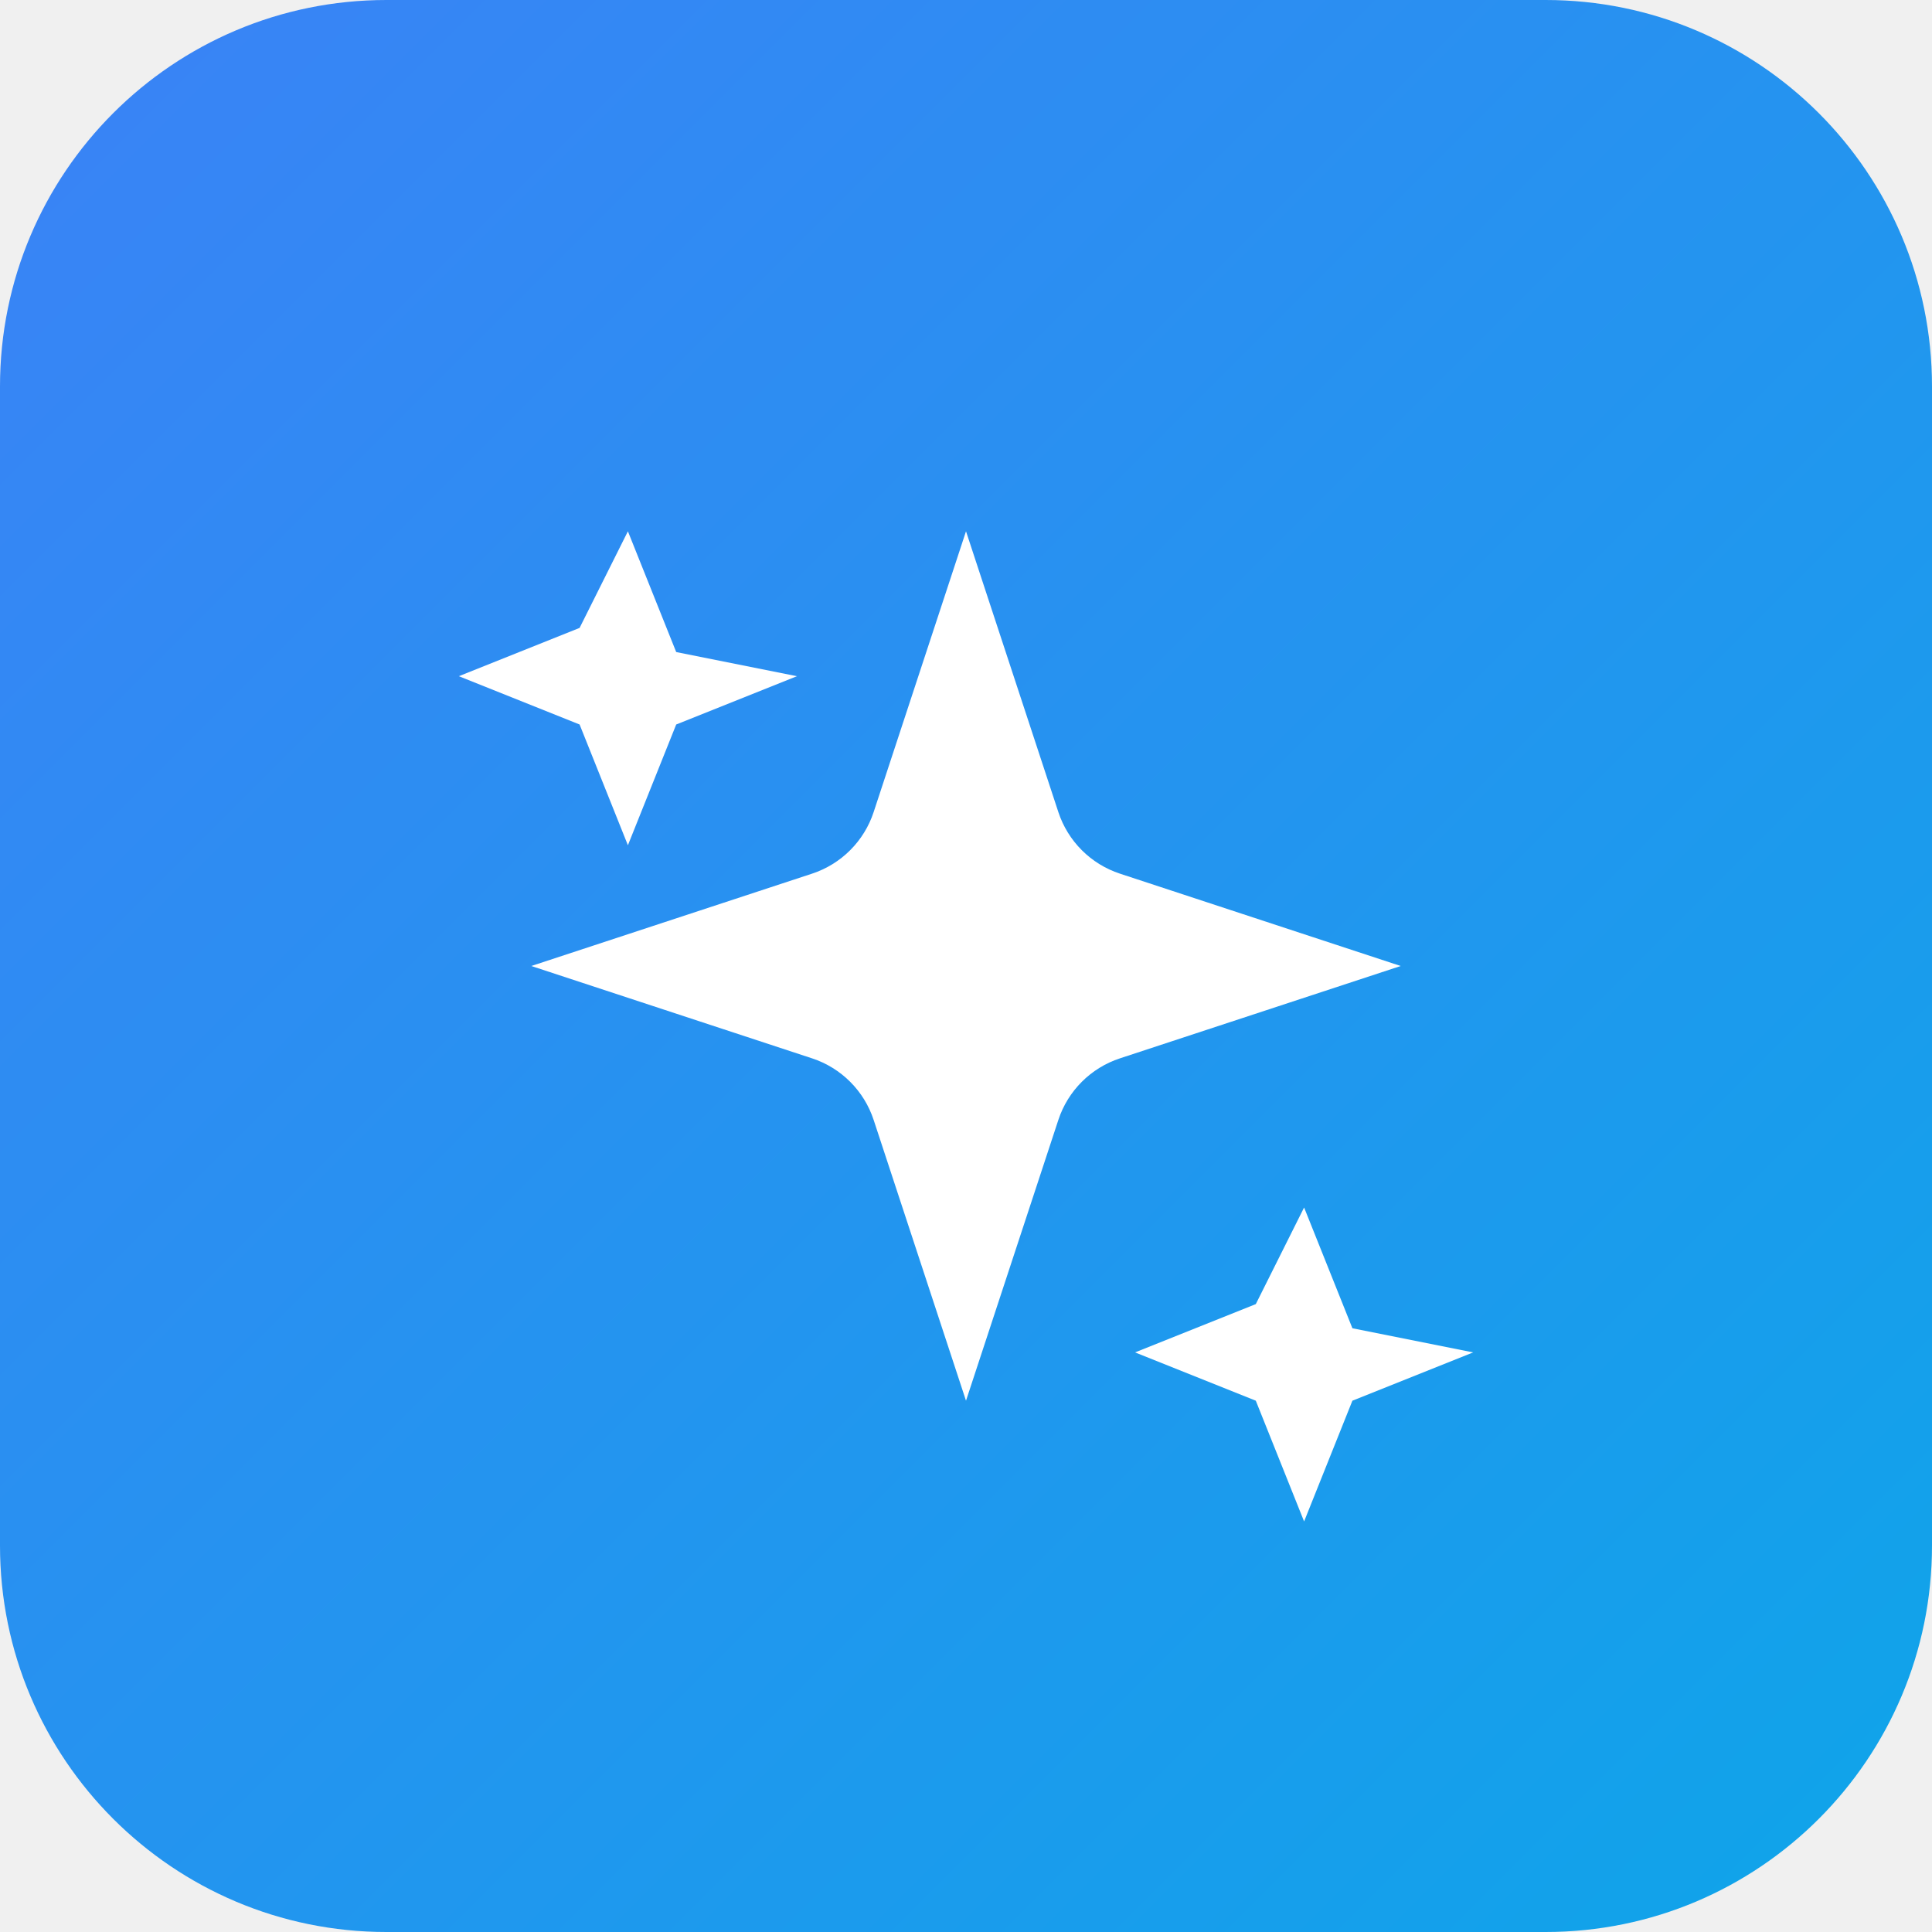
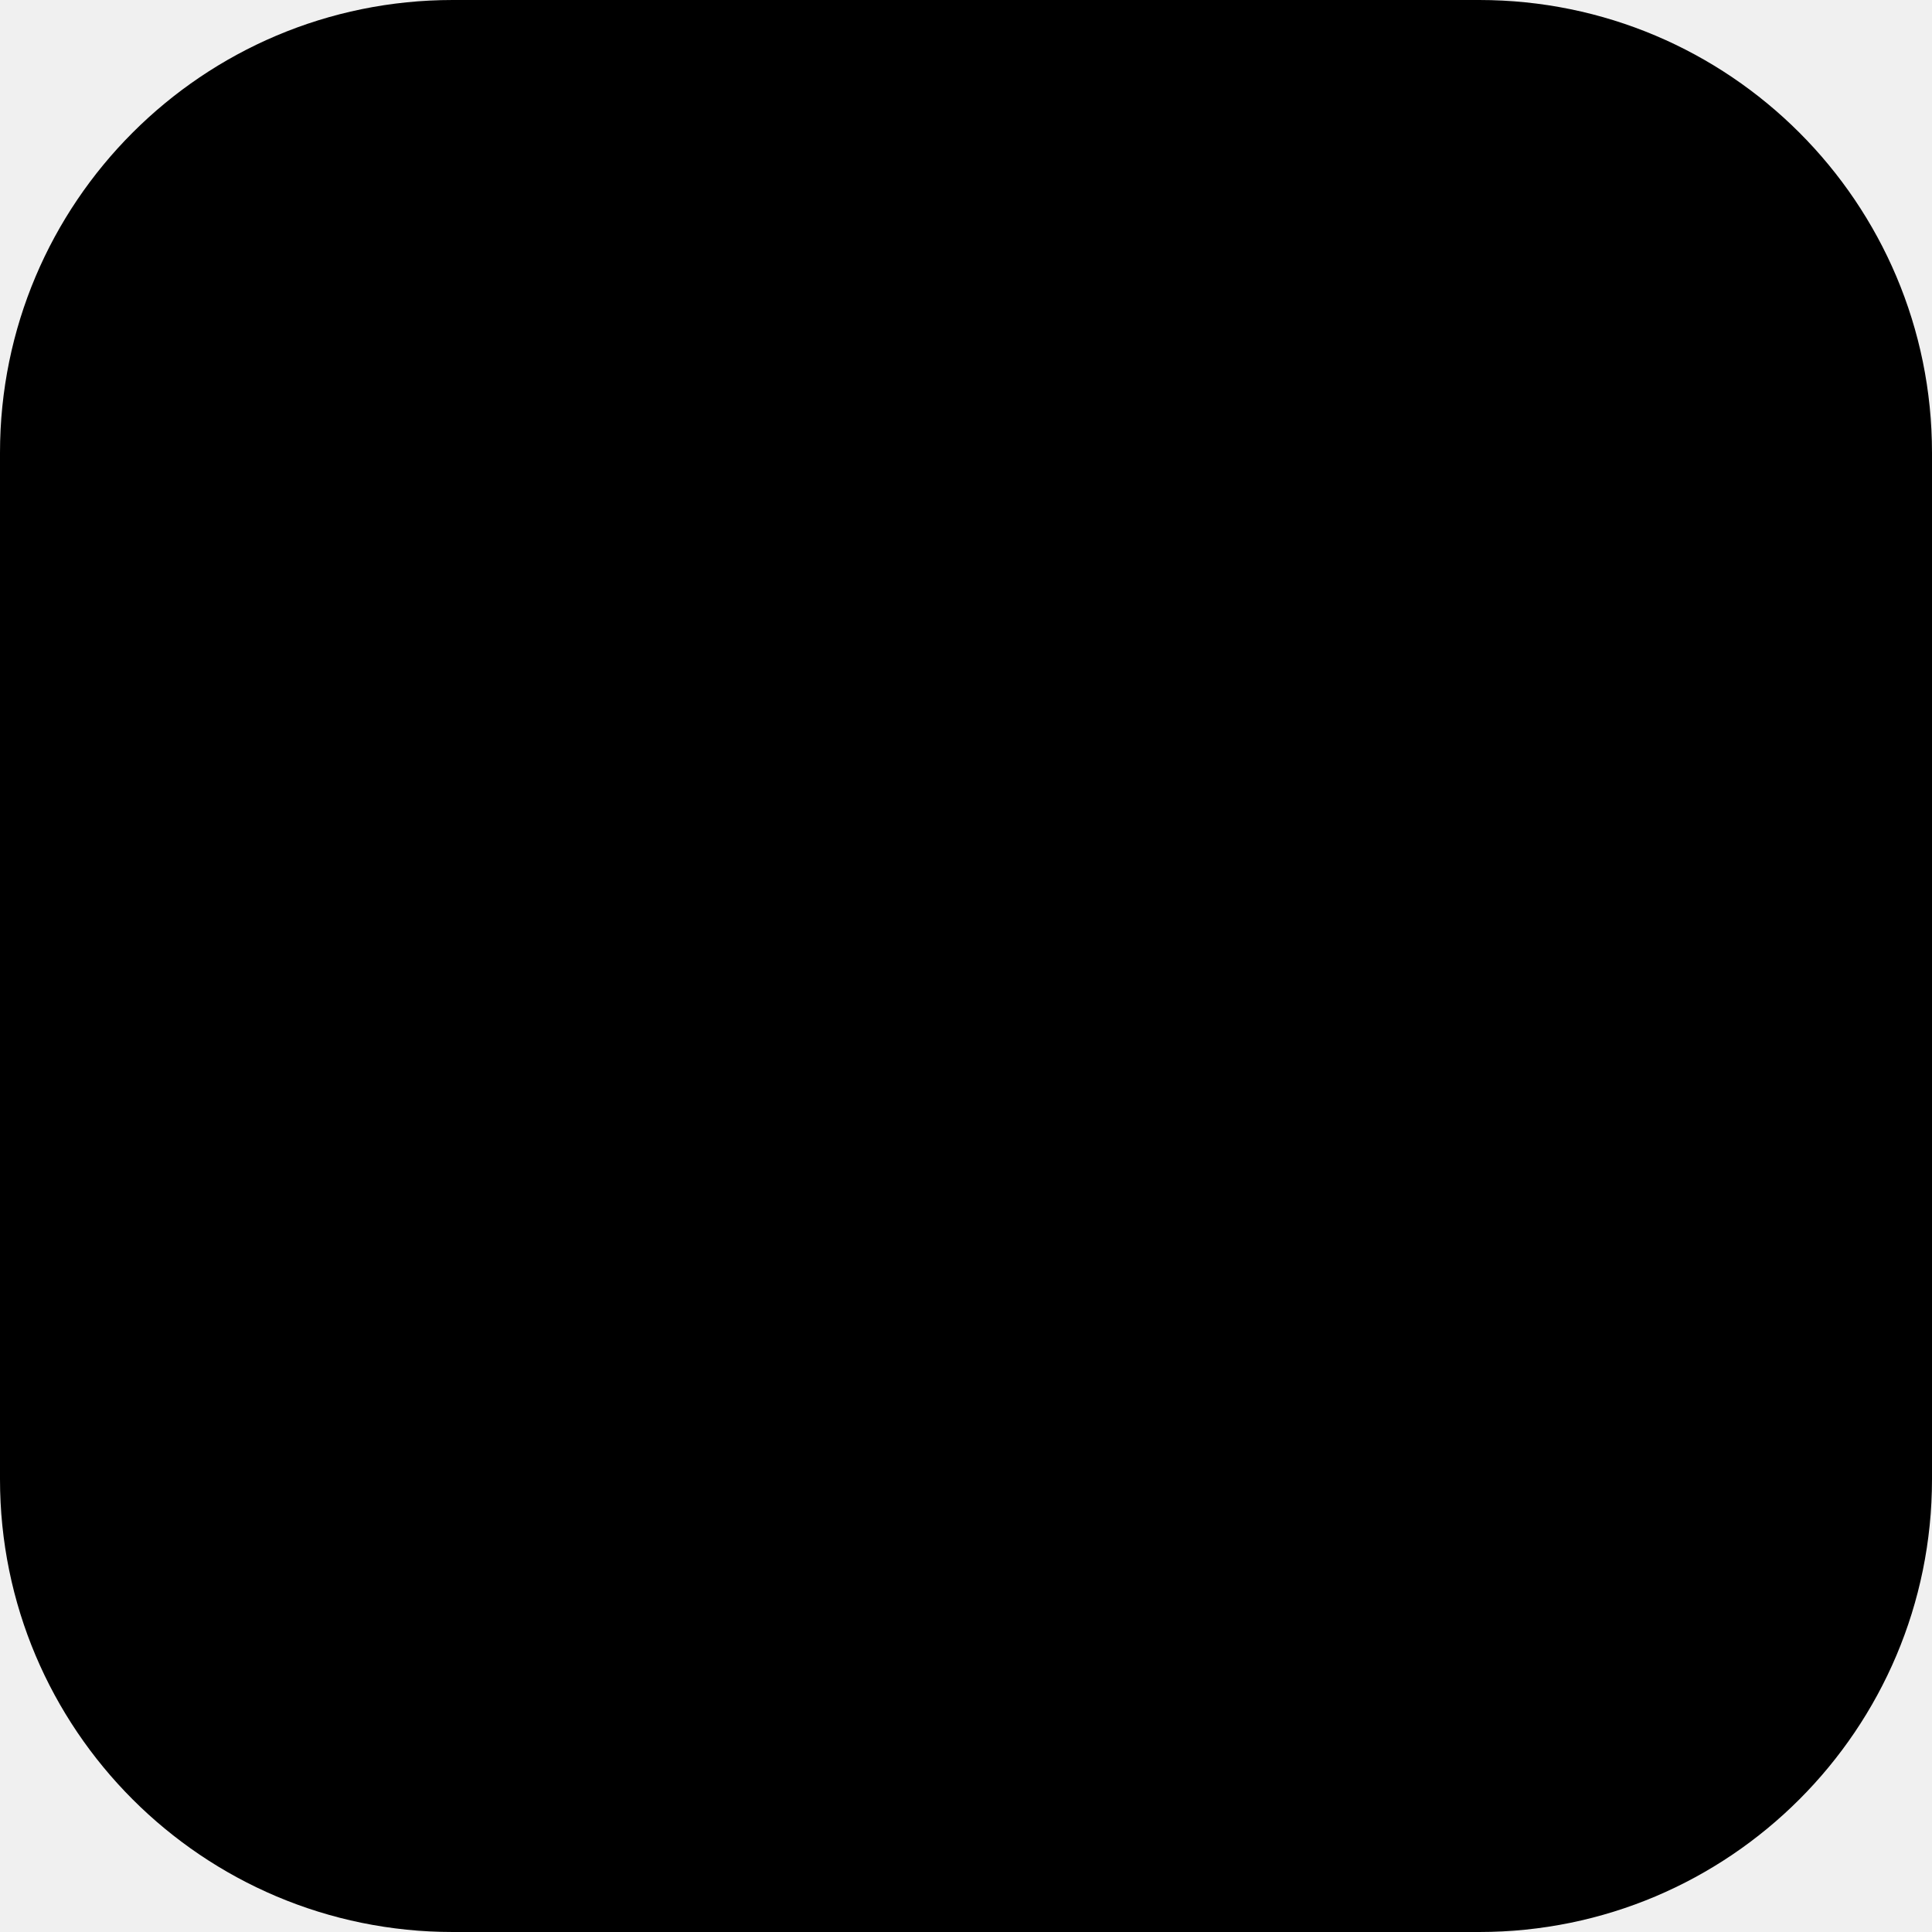
- <svg xmlns="http://www.w3.org/2000/svg" width="180" height="180" viewBox="0 0 180 180" fill="none">
+ <svg xmlns="http://www.w3.org/2000/svg" width="512" height="512" viewBox="0 0 512 512" fill="none">
  <defs>
-     <linearGradient id="logo-grad" x1="0%" y1="0%" x2="100%" y2="100%">
-       <stop offset="0%" stop-color="#3b82f6" />
-       <stop offset="100%" stop-color="#0ea5e9" />
+     <linearGradient id="tileBg" x1="0%" y1="0%" x2="100%" y2="100%">
+       <stop offset="0%" stopColor="#1C1816" />
+       <stop offset="100%" stopColor="#0F0D0C" />
+     </linearGradient>
+     <linearGradient id="goldGrad" x1="0%" y1="0%" x2="100%" y2="100%">
+       <stop offset="0%" stopColor="#F5D07A" />
+       <stop offset="35%" stopColor="#CD9534" />
+       <stop offset="70%" stopColor="#E5A93C" />
+       <stop offset="100%" stopColor="#9B6F1E" />
    </linearGradient>
  </defs>
-   <rect width="180" height="180" rx="36" fill="url(#logo-grad)" />
-   <g transform="translate(36, 36) scale(4.5)">
-     <path d="m12 3-1.912 5.813a2 2 0 0 1-1.275 1.275L3 12l5.813 1.912a2 2 0 0 1 1.275 1.275L12 21l1.912-5.813a2 2 0 0 1 1.275-1.275L21 12l-5.813-1.912a2 2 0 0 1-1.275-1.275Z" fill="white" />
-     <path d="m5 3 1 2.5L8.5 6 6 7 5 9.5 4 7 1.5 6 4 5Z" fill="white" />
-     <path d="m19 17 1 2.5 2.5.5-2.5 1-1 2.5-1-2.5-2.5-1 2.5-1Z" fill="white" />
+   <rect width="512" height="512" rx="120" fill="url(#tileBg)" />
+   <rect x="16" y="16" width="480" height="480" rx="104" stroke="url(#goldGrad)" stroke-width="14" stroke-opacity="0.6" />
+   <g fill="url(#goldGrad)">
+     <rect x="110" y="118" width="292" height="48" rx="12" />
+     <rect x="232" y="148" width="48" height="246" rx="10" />
+     <path d="M 330 200 C 270 170, 160 210, 160 300 C 160 390, 270 430, 336 400 C 352 392, 360 376, 350 362 C 340 348, 324 348, 312 356 C 265 382, 206 352, 206 300 C 206 248, 265 218, 312 244 C 324 252, 340 252, 350 238 C 360 224, 350 210, 330 200 Z" />
  </g>
</svg>
